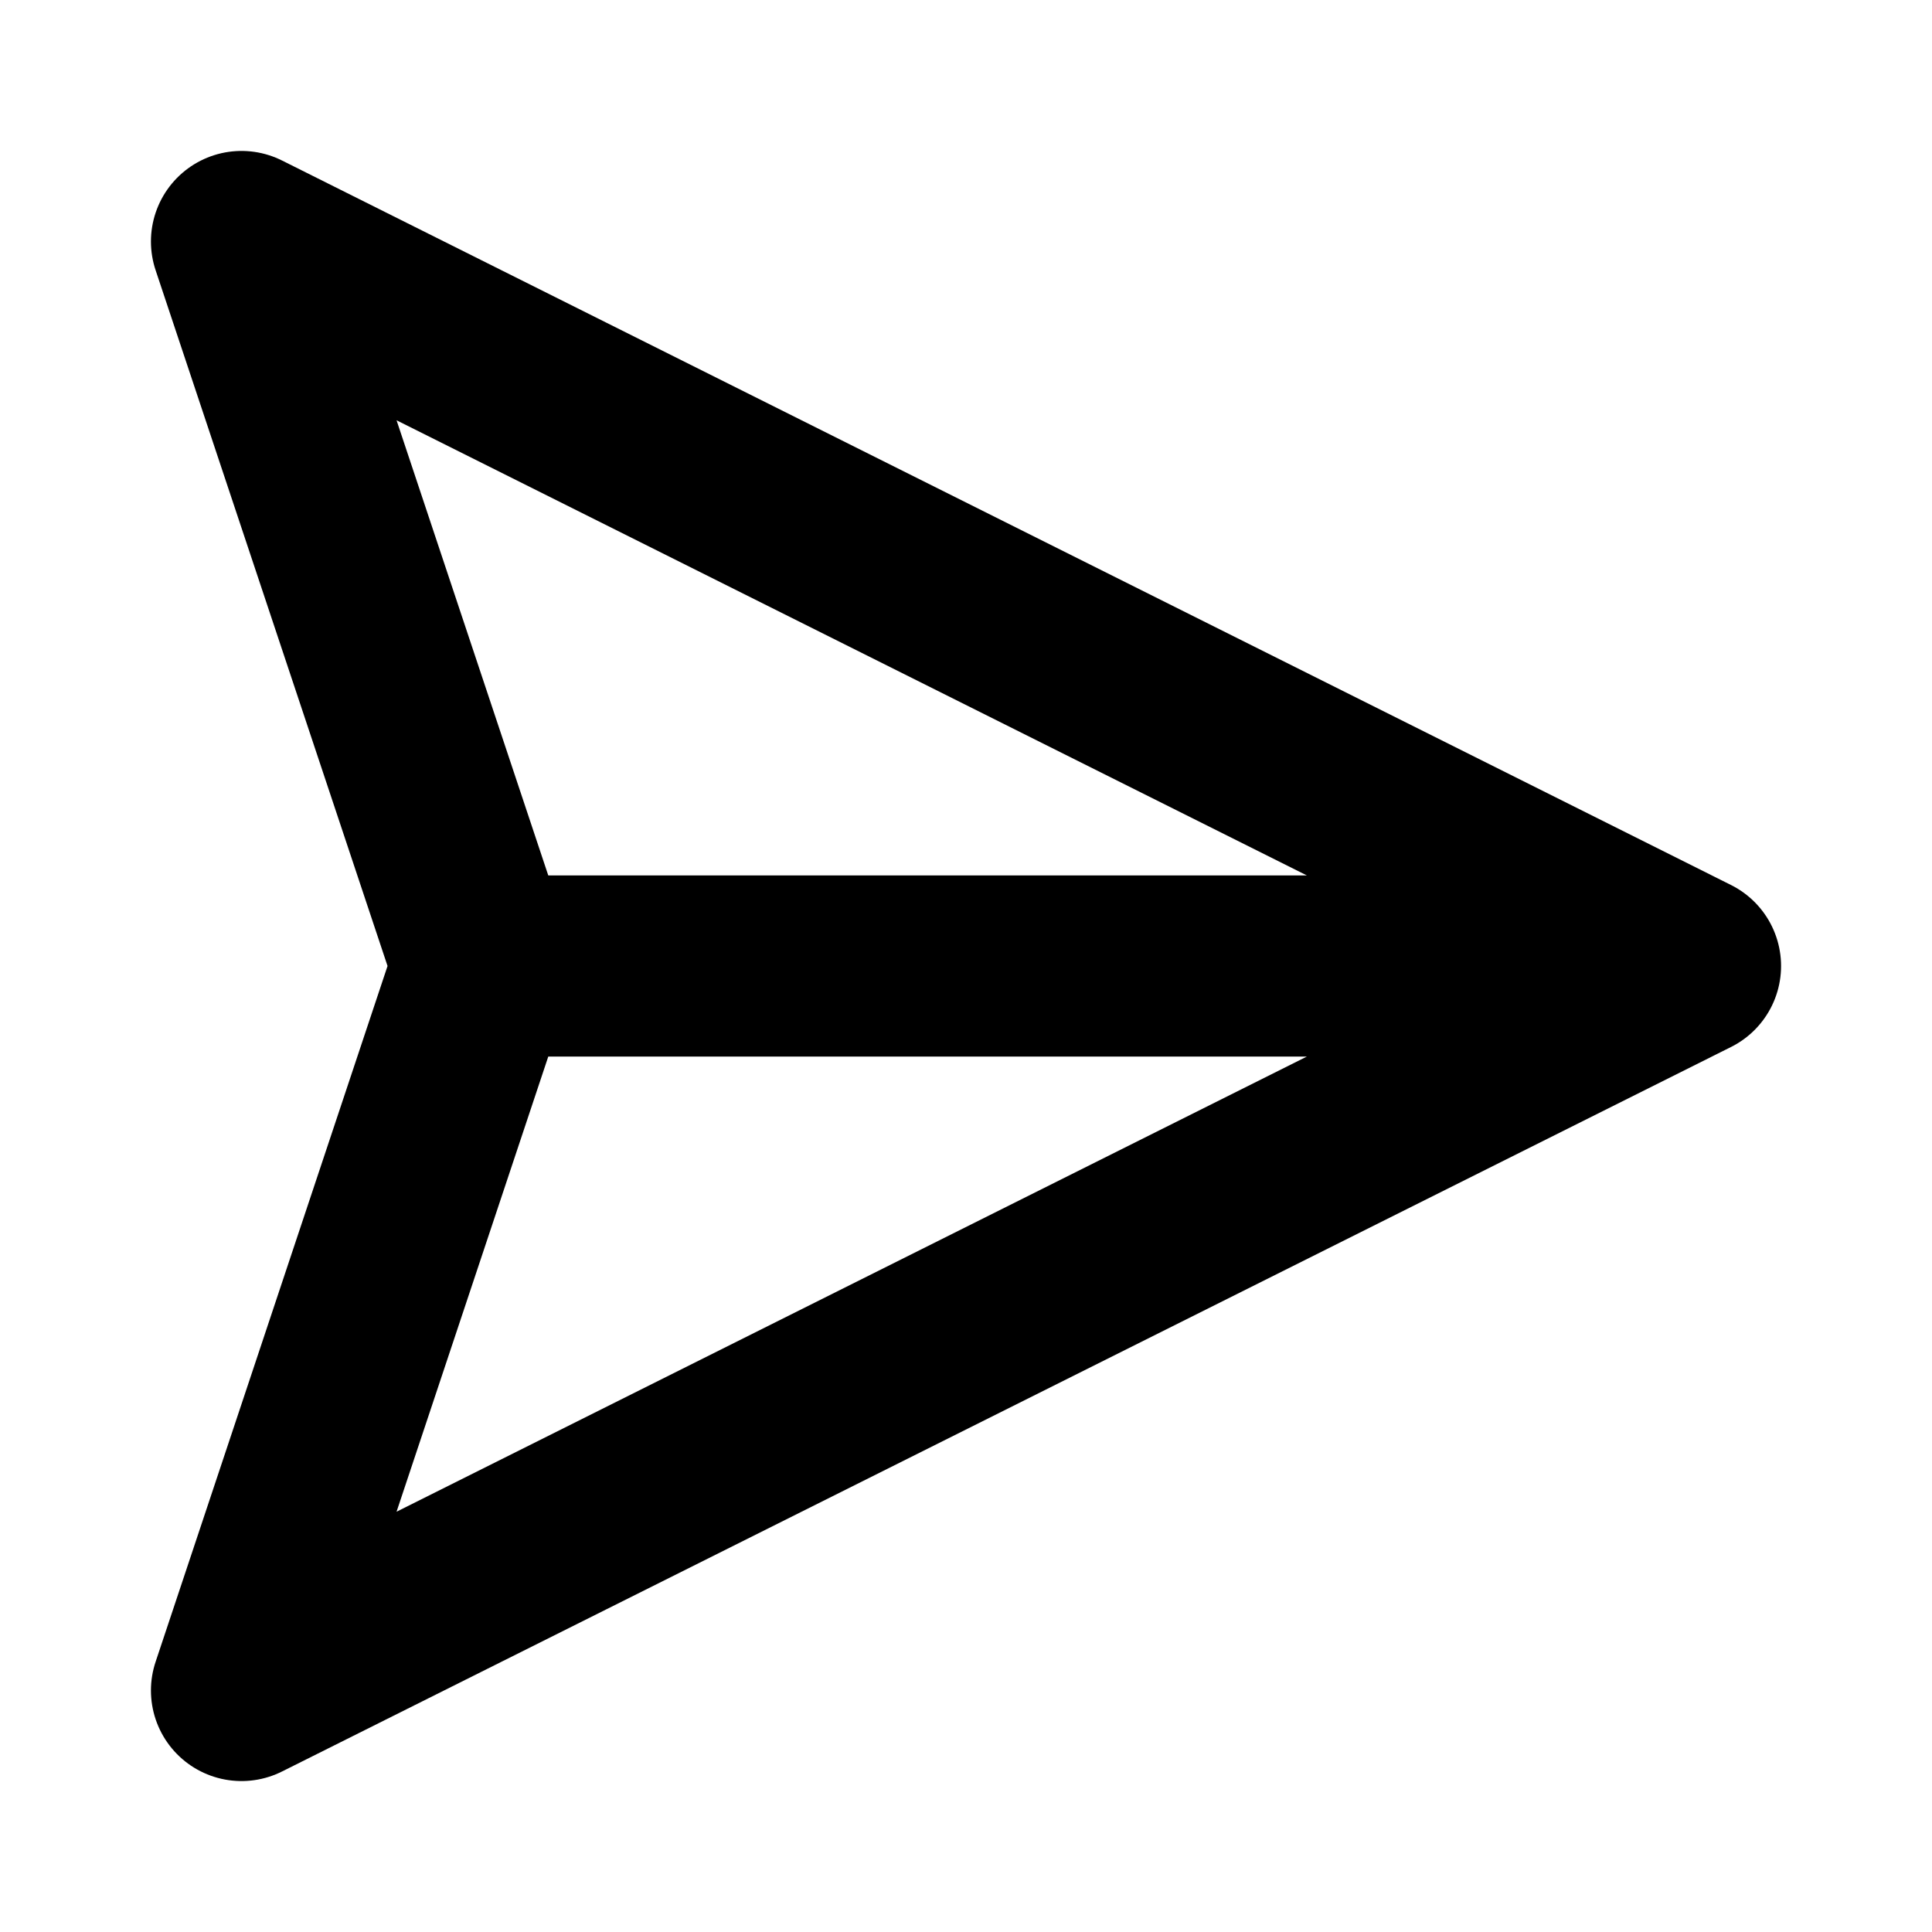
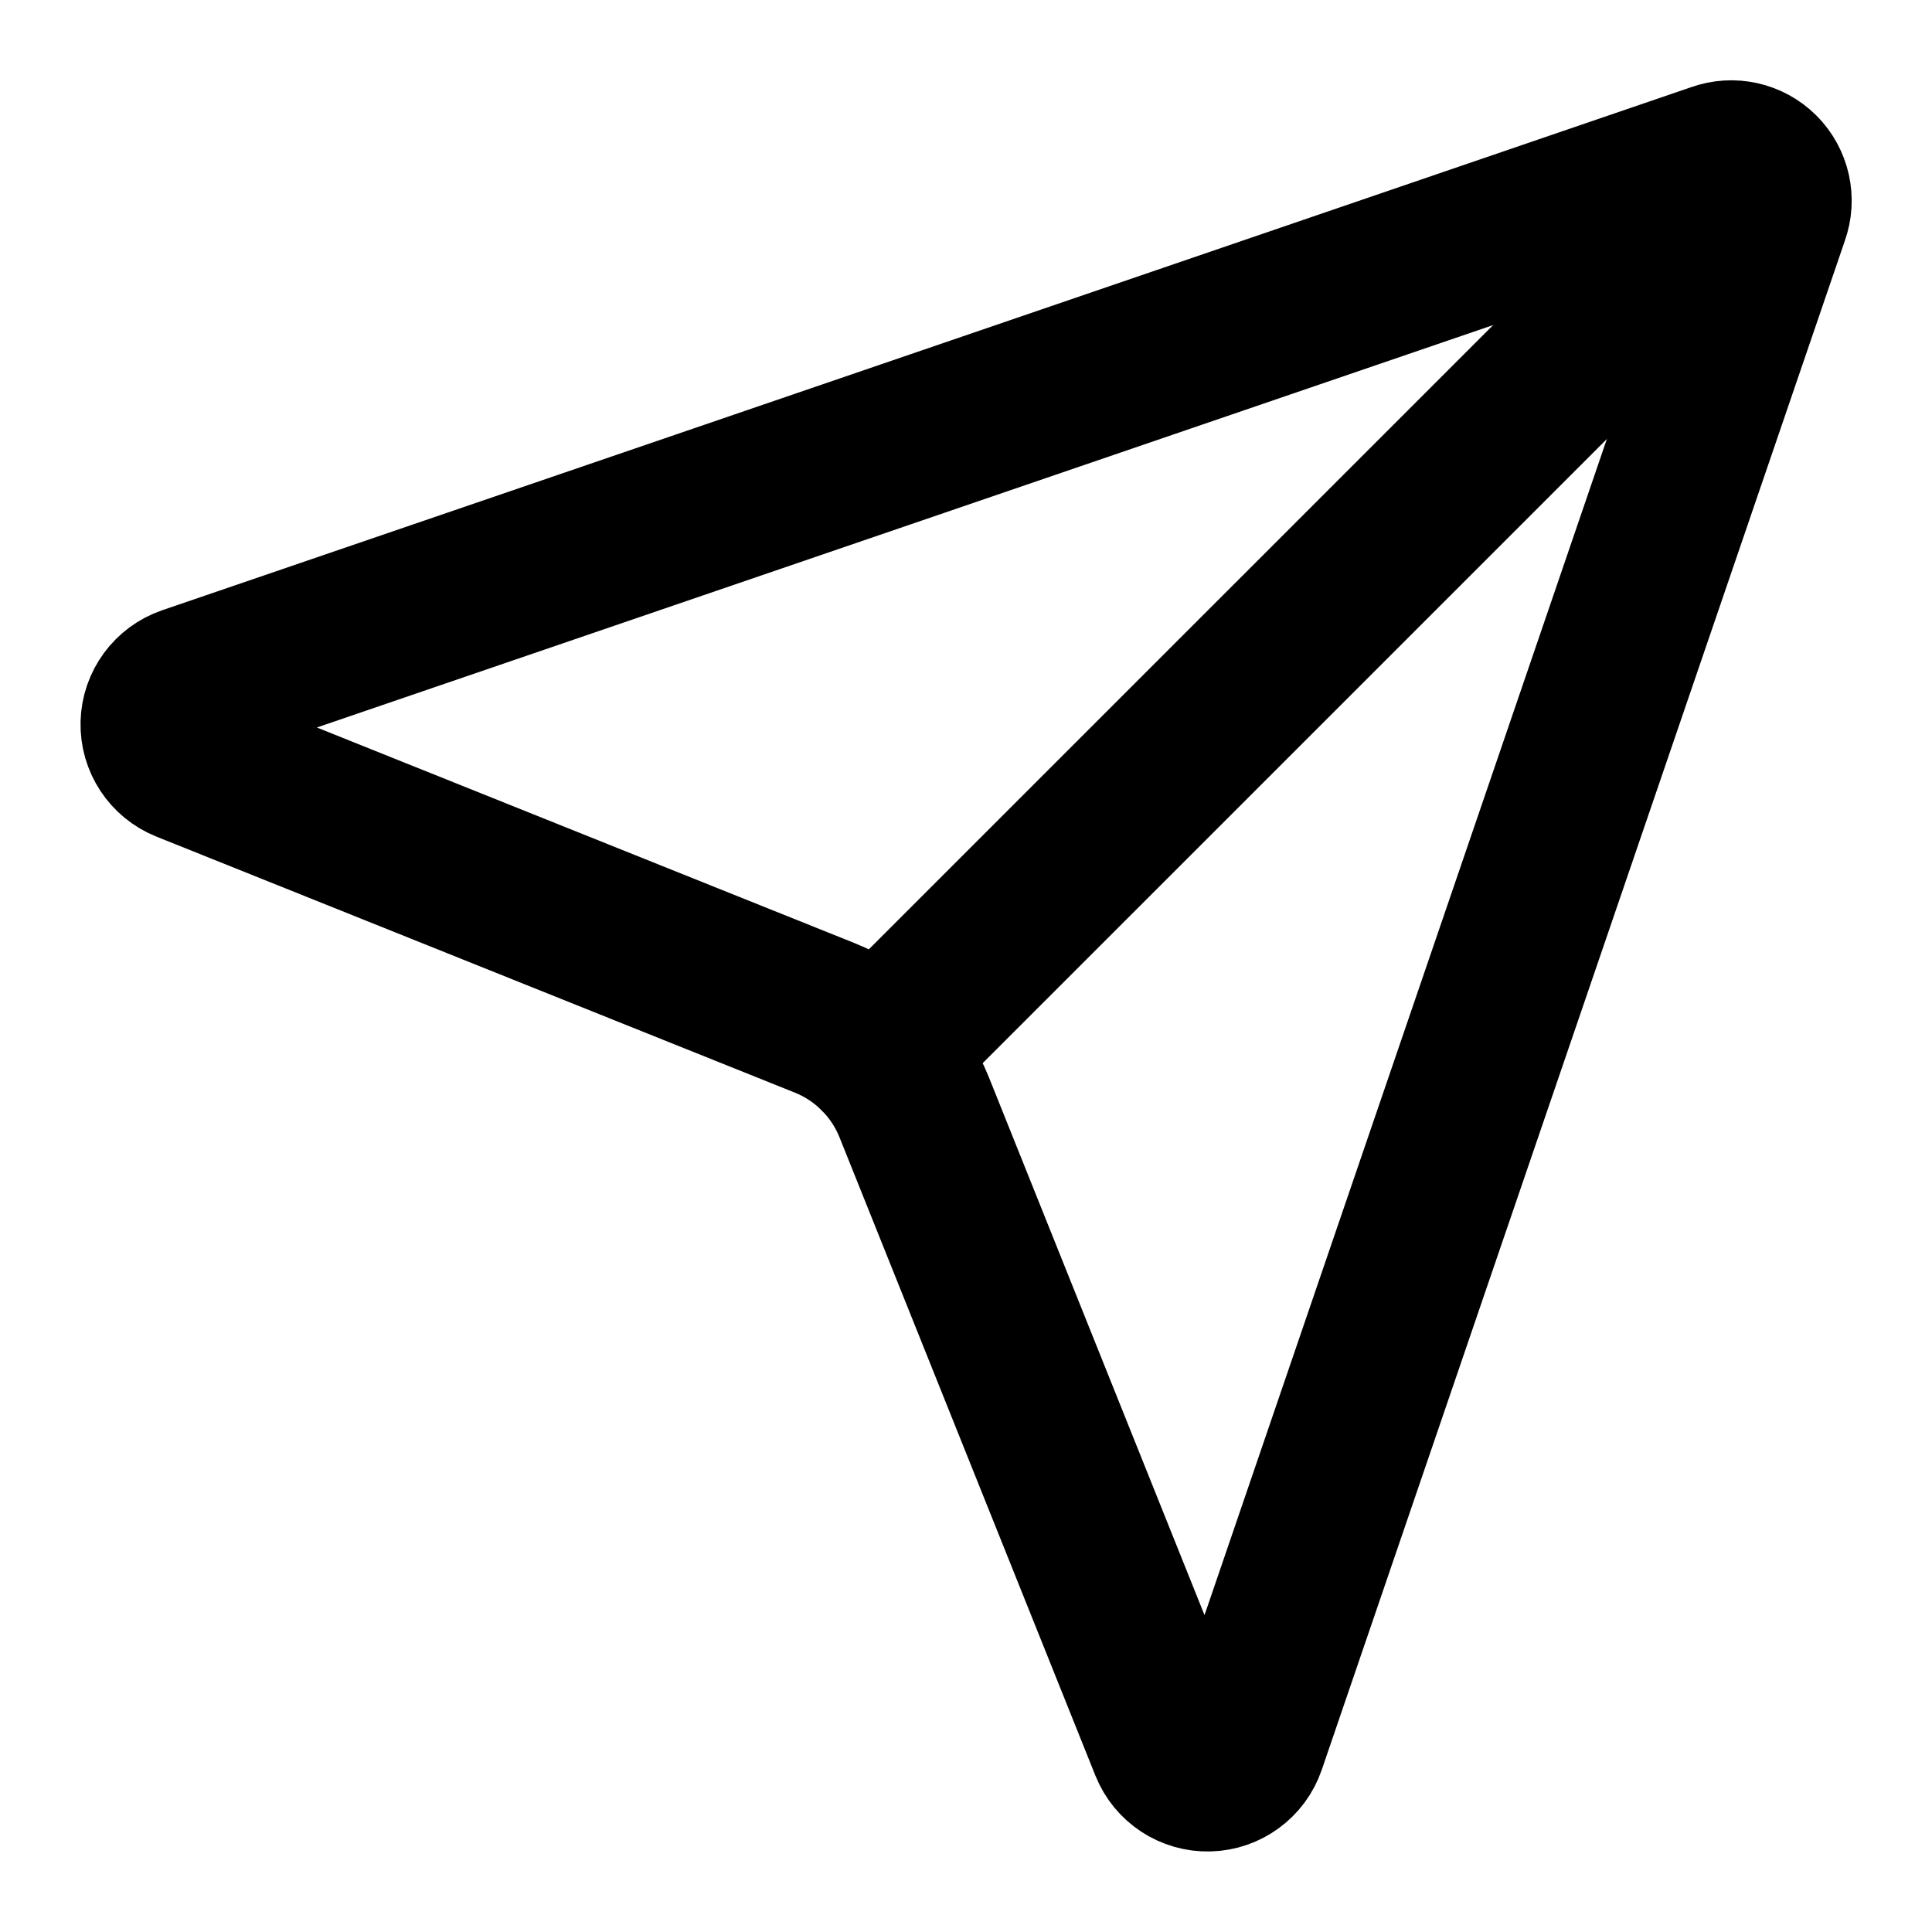
- <svg xmlns="http://www.w3.org/2000/svg" width="16" height="16" viewBox="0 0 16 16" fill="none">
-   <path d="M4 8L2 14L14 8L2 2L4 8ZM14 8H4" stroke="currentColor" stroke-width="1.5" stroke-linecap="round" stroke-linejoin="round" />
+ <svg xmlns="http://www.w3.org/2000/svg" width="24" height="24" viewBox="0 0 24 24" fill="none" stroke="currentColor" stroke-width="2" stroke-linecap="round" stroke-linejoin="round">
+   <path d="M14.536 21.686a.5.5 0 0 0 .937-.024l6.5-19a.496.496 0 0 0-.635-.635l-19 6.5a.5.5 0 0 0-.024.937l7.93 3.18a2 2 0 0 1 1.112 1.11z" />
+   <path d="m21.854 2.147-10.94 10.939" />
</svg>
